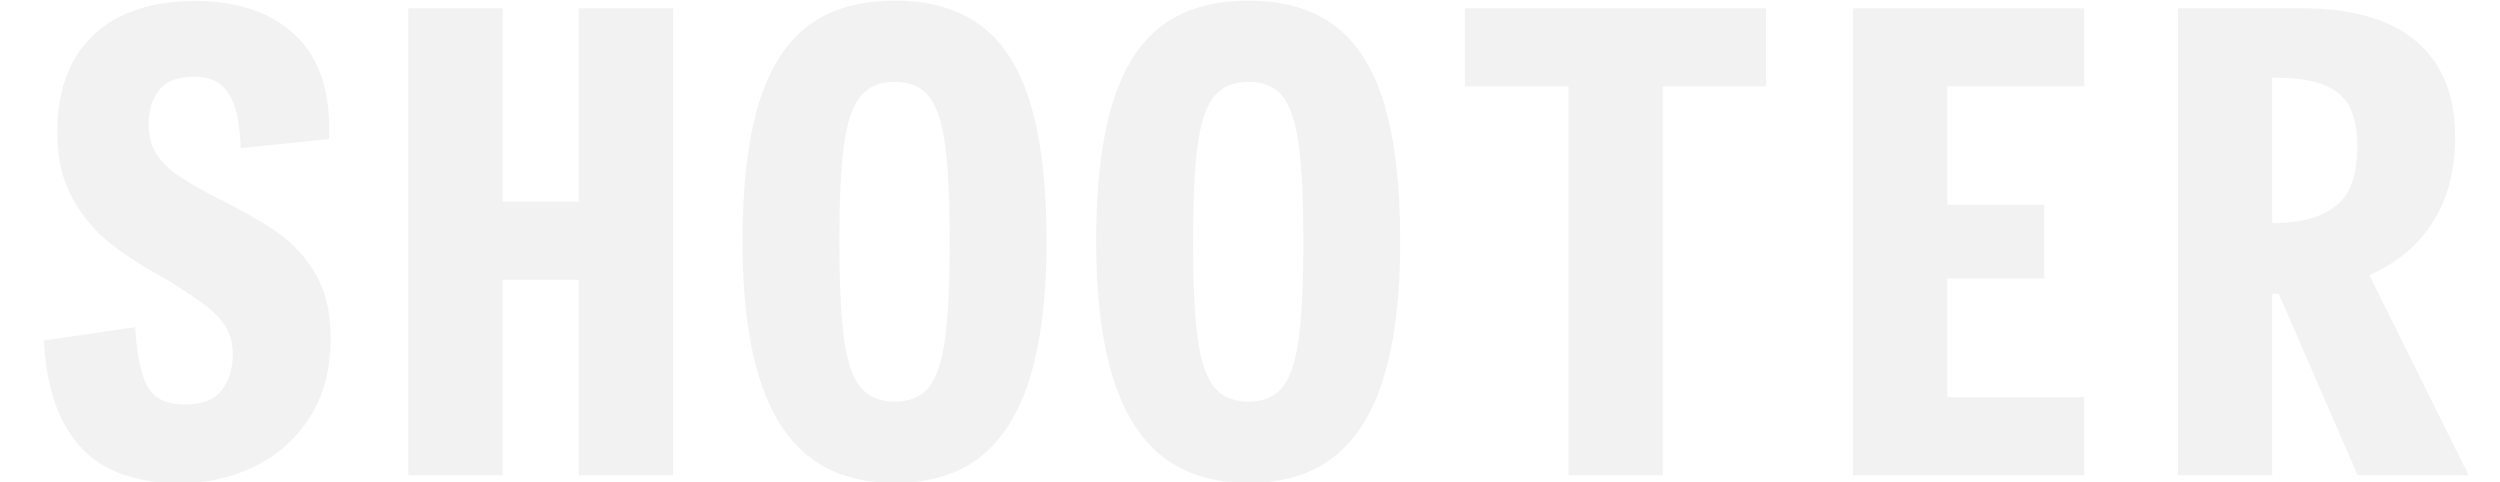
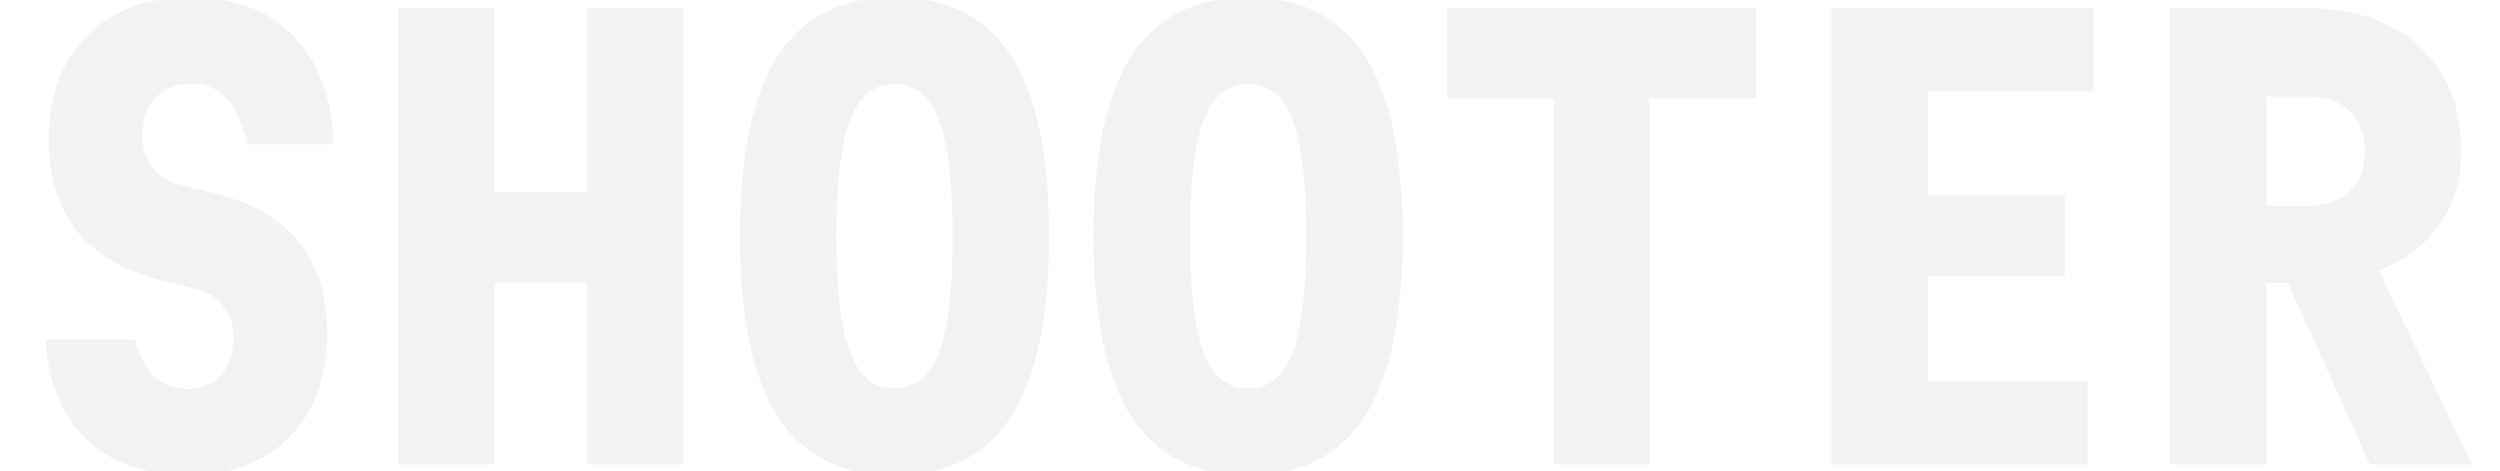
- <svg xmlns="http://www.w3.org/2000/svg" width="301" height="58" viewBox="0 0 301 58">
-   <path fill="#f2f2f2" d="M23.406 9.239Q20.403 9.239 19.152 10.856Q17.901 12.473 17.901 14.976Q17.901 17.247 18.921 18.672Q19.941 20.096 21.25 21.001Q22.559 21.906 25.215 23.369Q30.413 25.91 33.32 27.931Q36.227 29.952 38.017 33.013Q39.807 36.074 39.807 40.694Q39.807 46.315 37.324 50.203Q34.84 54.092 30.721 56.132Q26.601 58.172 21.712 58.172Q16.63 58.172 13.165 56.44Q9.7 54.708 7.659 50.896Q5.619 47.084 5.272 41.002L16.284 39.385Q16.514 44.082 17.689 46.392Q18.863 48.702 22.212 48.702Q25.408 48.702 26.717 46.95Q28.026 45.198 28.026 42.657Q28.026 40.77 27.218 39.423Q26.409 38.076 24.927 36.921Q23.445 35.766 20.249 33.764Q16.245 31.608 13.396 29.394Q10.547 27.18 8.718 23.869Q6.889 20.558 6.889 15.9Q6.889 10.933 8.834 7.372Q10.778 3.811 14.512 1.963Q18.247 0.114 23.445 0.114Q31.26 0.114 35.611 4.292Q39.961 8.469 39.614 16.747L28.988 17.825Q28.873 14.706 28.257 12.839Q27.641 10.971 26.467 10.105Q25.293 9.239 23.406 9.239Z M49.162 57.21V1.0H60.52V57.21ZM69.683 57.21V1.0H81.04V57.21ZM54.167 24.293H75.92V33.687H54.167Z M107.759 58.134Q101.368 58.134 97.345 54.939Q93.322 51.743 91.358 45.275Q89.395 38.807 89.395 29.105Q89.395 18.941 91.339 12.531Q93.283 6.12 97.307 3.098Q101.33 0.076 107.759 0.076Q114.073 0.076 118.116 3.098Q122.158 6.12 124.083 12.531Q126.008 18.941 126.008 29.105Q126.008 38.807 124.064 45.275Q122.12 51.743 118.116 54.939Q114.112 58.134 107.759 58.134ZM107.759 9.855Q104.987 9.855 103.563 11.645Q102.138 13.436 101.599 17.594Q101.06 21.752 101.06 29.105Q101.06 36.459 101.599 40.617Q102.138 44.775 103.563 46.565Q104.987 48.355 107.759 48.355Q110.493 48.355 111.879 46.565Q113.265 44.775 113.804 40.636Q114.343 36.497 114.343 29.105Q114.343 21.675 113.804 17.555Q113.265 13.436 111.879 11.645Q110.493 9.855 107.759 9.855Z M150.34 58.134Q143.95 58.134 139.926 54.939Q135.903 51.743 133.94 45.275Q131.976 38.807 131.976 29.105Q131.976 18.941 133.92 12.531Q135.864 6.12 139.888 3.098Q143.911 0.076 150.34 0.076Q156.654 0.076 160.697 3.098Q164.739 6.12 166.664 12.531Q168.589 18.941 168.589 29.105Q168.589 38.807 166.645 45.275Q164.701 51.743 160.697 54.939Q156.693 58.134 150.34 58.134ZM150.34 9.855Q147.569 9.855 146.144 11.645Q144.719 13.436 144.18 17.594Q143.642 21.752 143.642 29.105Q143.642 36.459 144.18 40.617Q144.719 44.775 146.144 46.565Q147.569 48.355 150.34 48.355Q153.074 48.355 154.46 46.565Q155.846 44.775 156.385 40.636Q156.924 36.497 156.924 29.105Q156.924 21.675 156.385 17.555Q155.846 13.436 154.46 11.645Q153.074 9.855 150.34 9.855Z M188.84 57.21V1.0H200.198V57.21ZM176.366 1.0H212.633V10.394H176.366Z M223.105 57.21V1.0H234.463V57.21ZM250.941 57.21H228.726V47.816H250.941ZM246.128 33.532H229.689V24.639H246.128ZM228.726 10.394V1.0H250.941V10.394Z M297.218 57.21H283.858L272.924 32.07L284.205 30.992ZM262.221 57.21V1.0H273.579V57.21ZM283.82 17.709Q283.82 14.59 282.857 12.8Q281.895 11.01 279.72 10.182Q277.544 9.355 273.849 9.355H268.304V1.0H277.313Q283.089 1.0 287.169 2.713Q291.25 4.427 293.426 7.872Q295.601 11.318 295.601 16.516Q295.601 22.329 293.022 26.564Q290.442 30.799 285.36 33.09Q280.278 35.38 273.078 35.38H268.921V26.872H273.271Q277.429 26.872 279.758 25.717Q282.087 24.562 282.954 22.579Q283.82 20.596 283.82 17.709Z" />
+ <svg xmlns="http://www.w3.org/2000/svg" width="308" height="58" viewBox="0 0 308 58">
+   <path fill="#f2f2f2" d="M16.615 41.823Q17.458 44.914 19.074 46.425Q20.69 47.935 23.219 47.935Q25.749 47.935 27.259 46.179Q28.77 44.422 28.77 41.471Q28.77 39.363 27.54 37.747Q26.311 36.131 24.343 35.639L19.495 34.445Q12.82 32.688 9.413 28.367Q6.005 24.046 6.005 17.16Q6.005 11.75 8.148 7.851Q10.291 3.951 14.191 1.808Q18.09 -0.335 23.5 -0.335Q28.911 -0.335 32.775 1.843Q36.639 4.021 38.782 8.061Q40.925 12.101 41.066 17.793H30.456Q29.613 13.999 27.892 12.137Q26.17 10.275 23.641 10.275Q20.83 10.275 19.179 12.031Q17.528 13.788 17.528 16.739Q17.528 18.917 18.758 20.568Q19.987 22.219 22.025 22.711L26.803 23.906Q33.548 25.662 36.92 29.948Q40.293 34.234 40.293 41.05Q40.293 46.39 38.22 50.324Q36.148 54.259 32.283 56.402Q28.419 58.545 23.149 58.545Q17.879 58.545 14.05 56.543Q10.221 54.54 8.043 50.781Q5.864 47.022 5.654 41.823Z M49.076 57.21V1H60.95V23.695H72.333V1H84.207V57.21H72.333V34.796H60.95V57.21Z M110.204 58.545Q100.508 58.545 95.836 51.343Q91.163 44.141 91.163 29.105Q91.163 14.069 95.836 6.867Q100.508 -0.335 110.204 -0.335Q119.9 -0.335 124.573 6.867Q129.245 14.069 129.245 29.105Q129.245 44.071 124.573 51.308Q119.9 58.545 110.204 58.545ZM110.204 47.865Q113.998 47.865 115.685 43.403Q117.371 38.942 117.371 29.105Q117.371 19.268 115.685 14.807Q113.998 10.345 110.204 10.345Q106.41 10.345 104.724 14.807Q103.037 19.268 103.037 29.105Q103.037 38.942 104.724 43.403Q106.41 47.865 110.204 47.865Z M153.767 58.545Q144.071 58.545 139.398 51.343Q134.726 44.141 134.726 29.105Q134.726 14.069 139.398 6.867Q144.071 -0.335 153.767 -0.335Q163.463 -0.335 168.136 6.867Q172.808 14.069 172.808 29.105Q172.808 44.071 168.136 51.308Q163.463 58.545 153.767 58.545ZM153.767 47.865Q157.561 47.865 159.247 43.403Q160.934 38.942 160.934 29.105Q160.934 19.268 159.247 14.807Q157.561 10.345 153.767 10.345Q149.973 10.345 148.287 14.807Q146.6 19.268 146.6 29.105Q146.6 38.942 148.287 43.403Q149.973 47.865 153.767 47.865Z M191.428 57.21V12.101H178.289V1H216.371V12.101H203.232V57.21Z M225.646 57.21V1H257.896V11.258H237.52V24.046H254.383V34.023H237.52V46.952H257.193V57.21Z M267.311 57.21V1H284.244Q289.936 1 294.222 3.108Q298.508 5.216 300.862 9.15Q303.215 13.085 303.215 18.566Q303.215 23.554 300.862 27.208Q298.508 30.862 294.222 32.864Q289.936 34.867 284.244 34.867H279.186V57.21ZM291.973 57.21 281.012 32.969H292.887L304.55 57.21ZM279.186 25.381H284.244Q287.617 25.381 289.479 23.589Q291.341 21.798 291.341 18.636Q291.341 15.474 289.479 13.682Q287.617 11.891 284.244 11.891H279.186Z" />
</svg>
